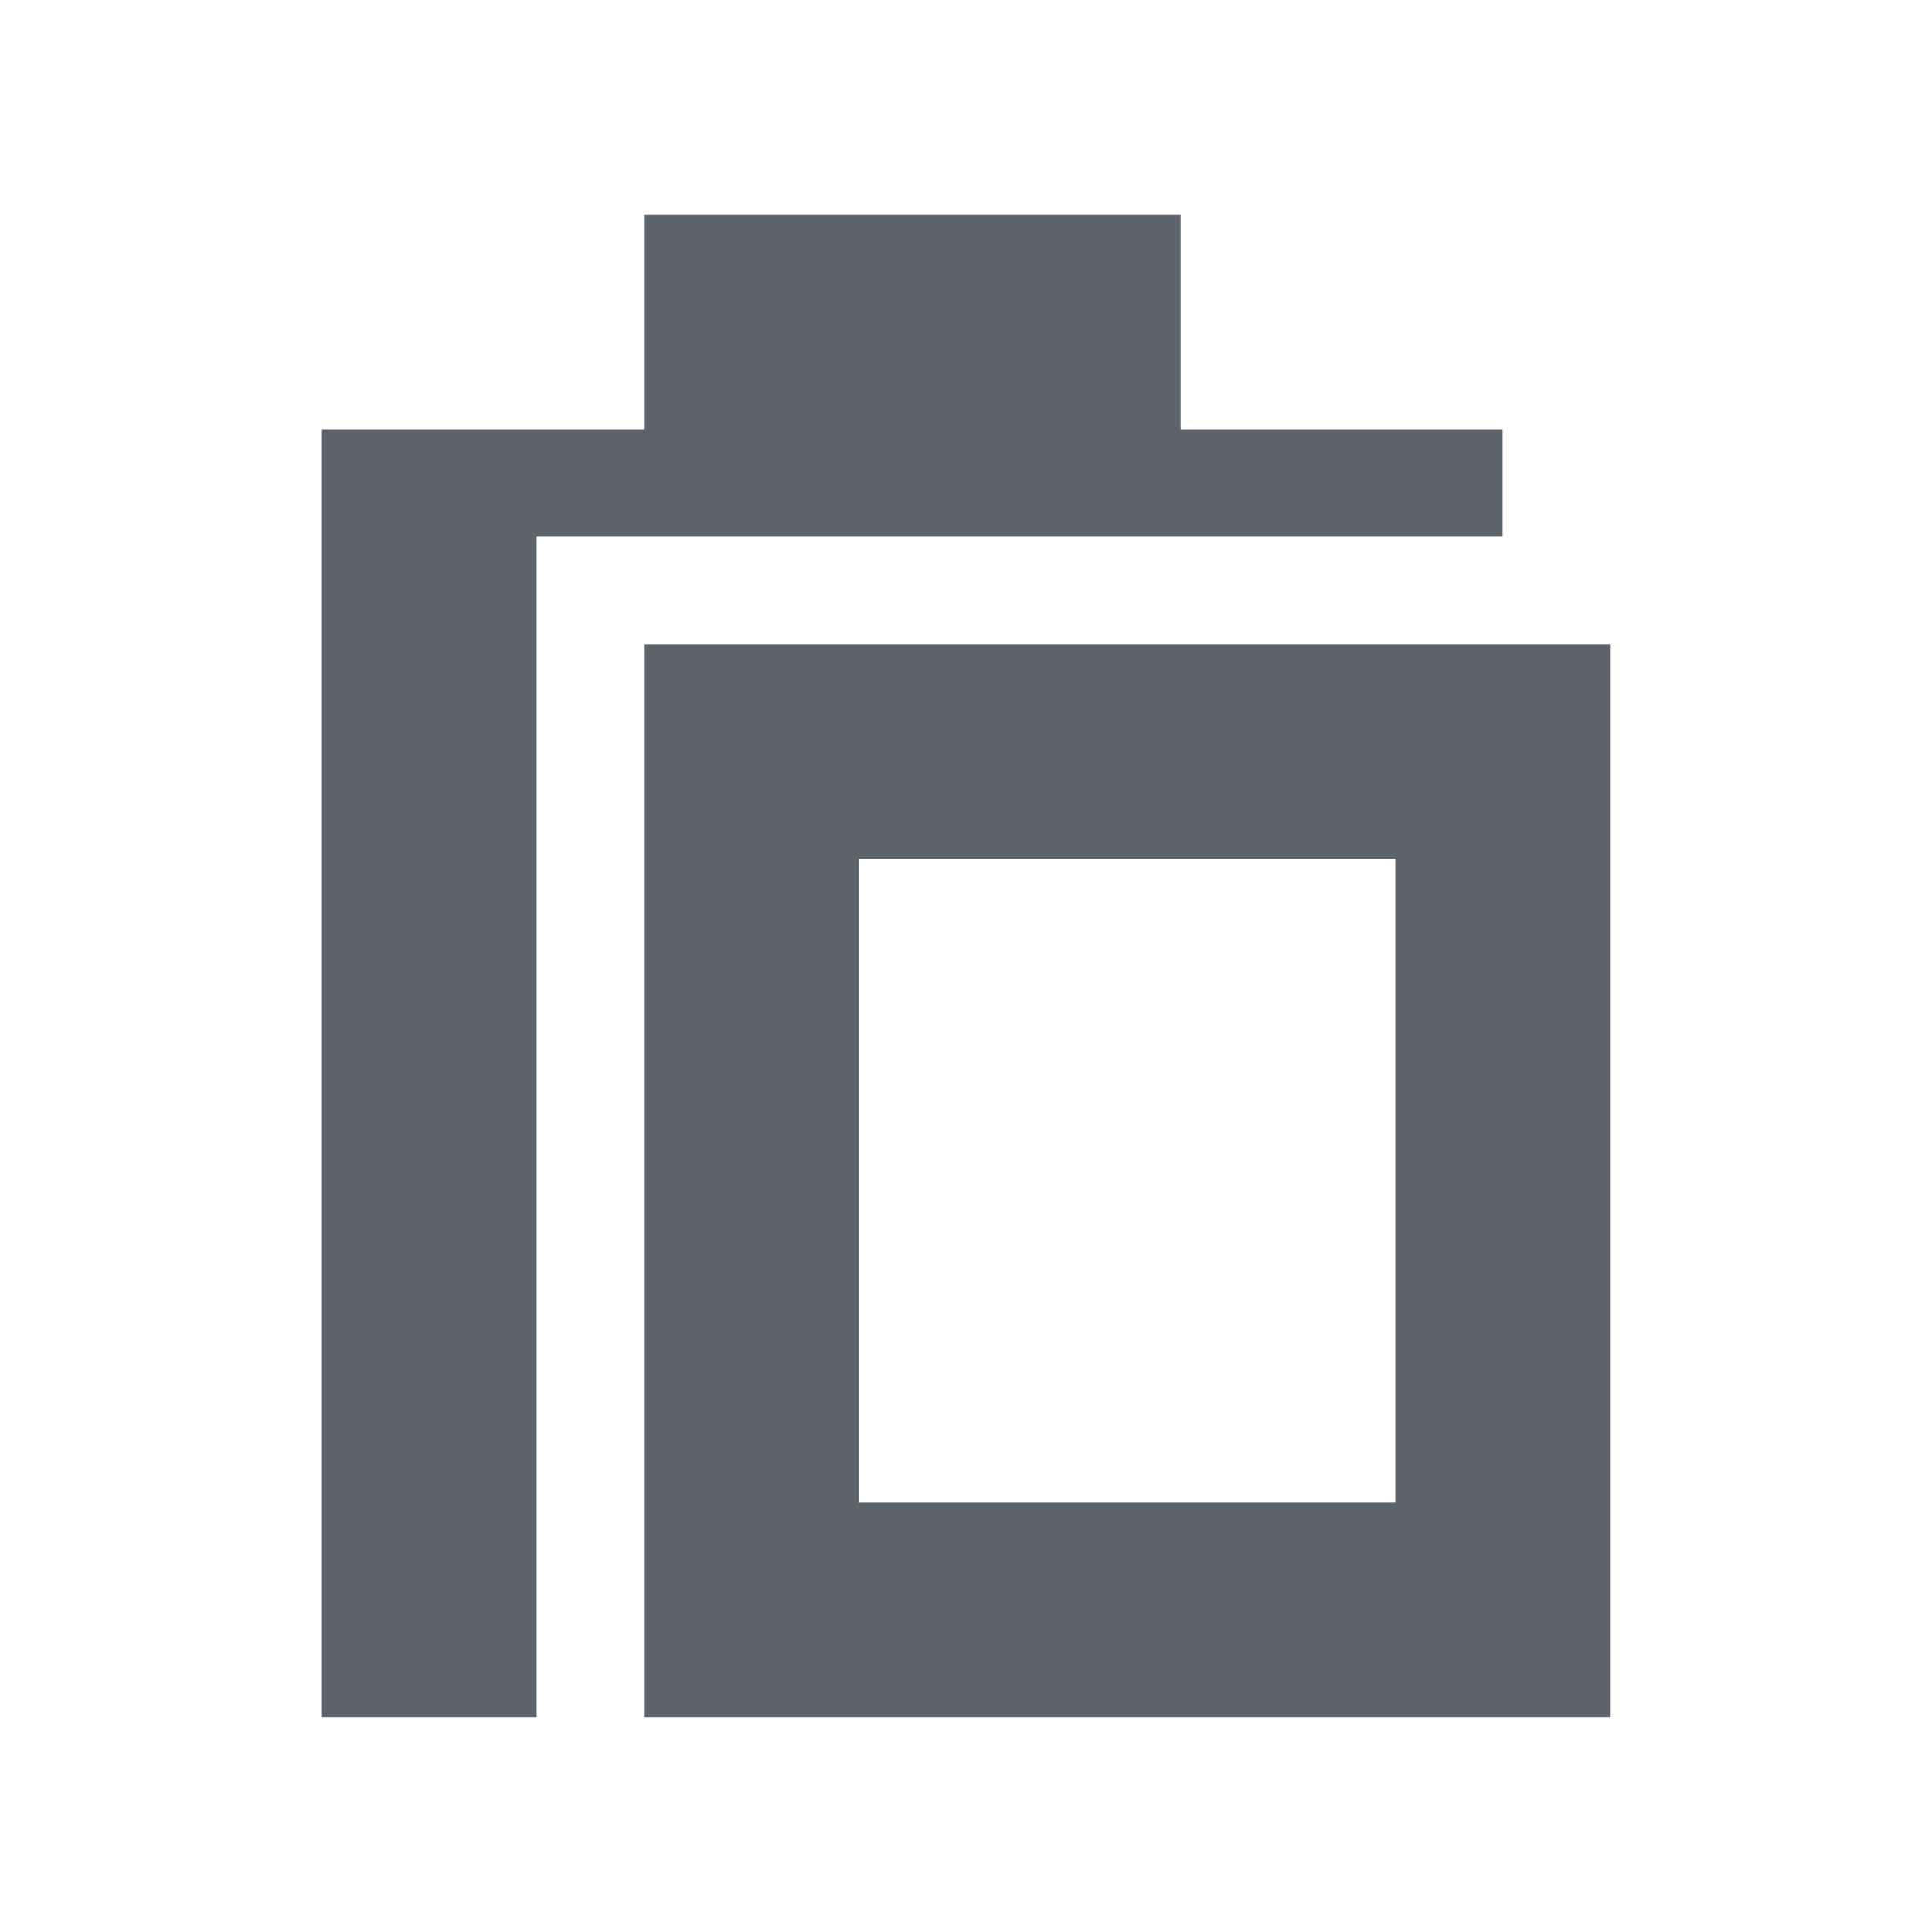
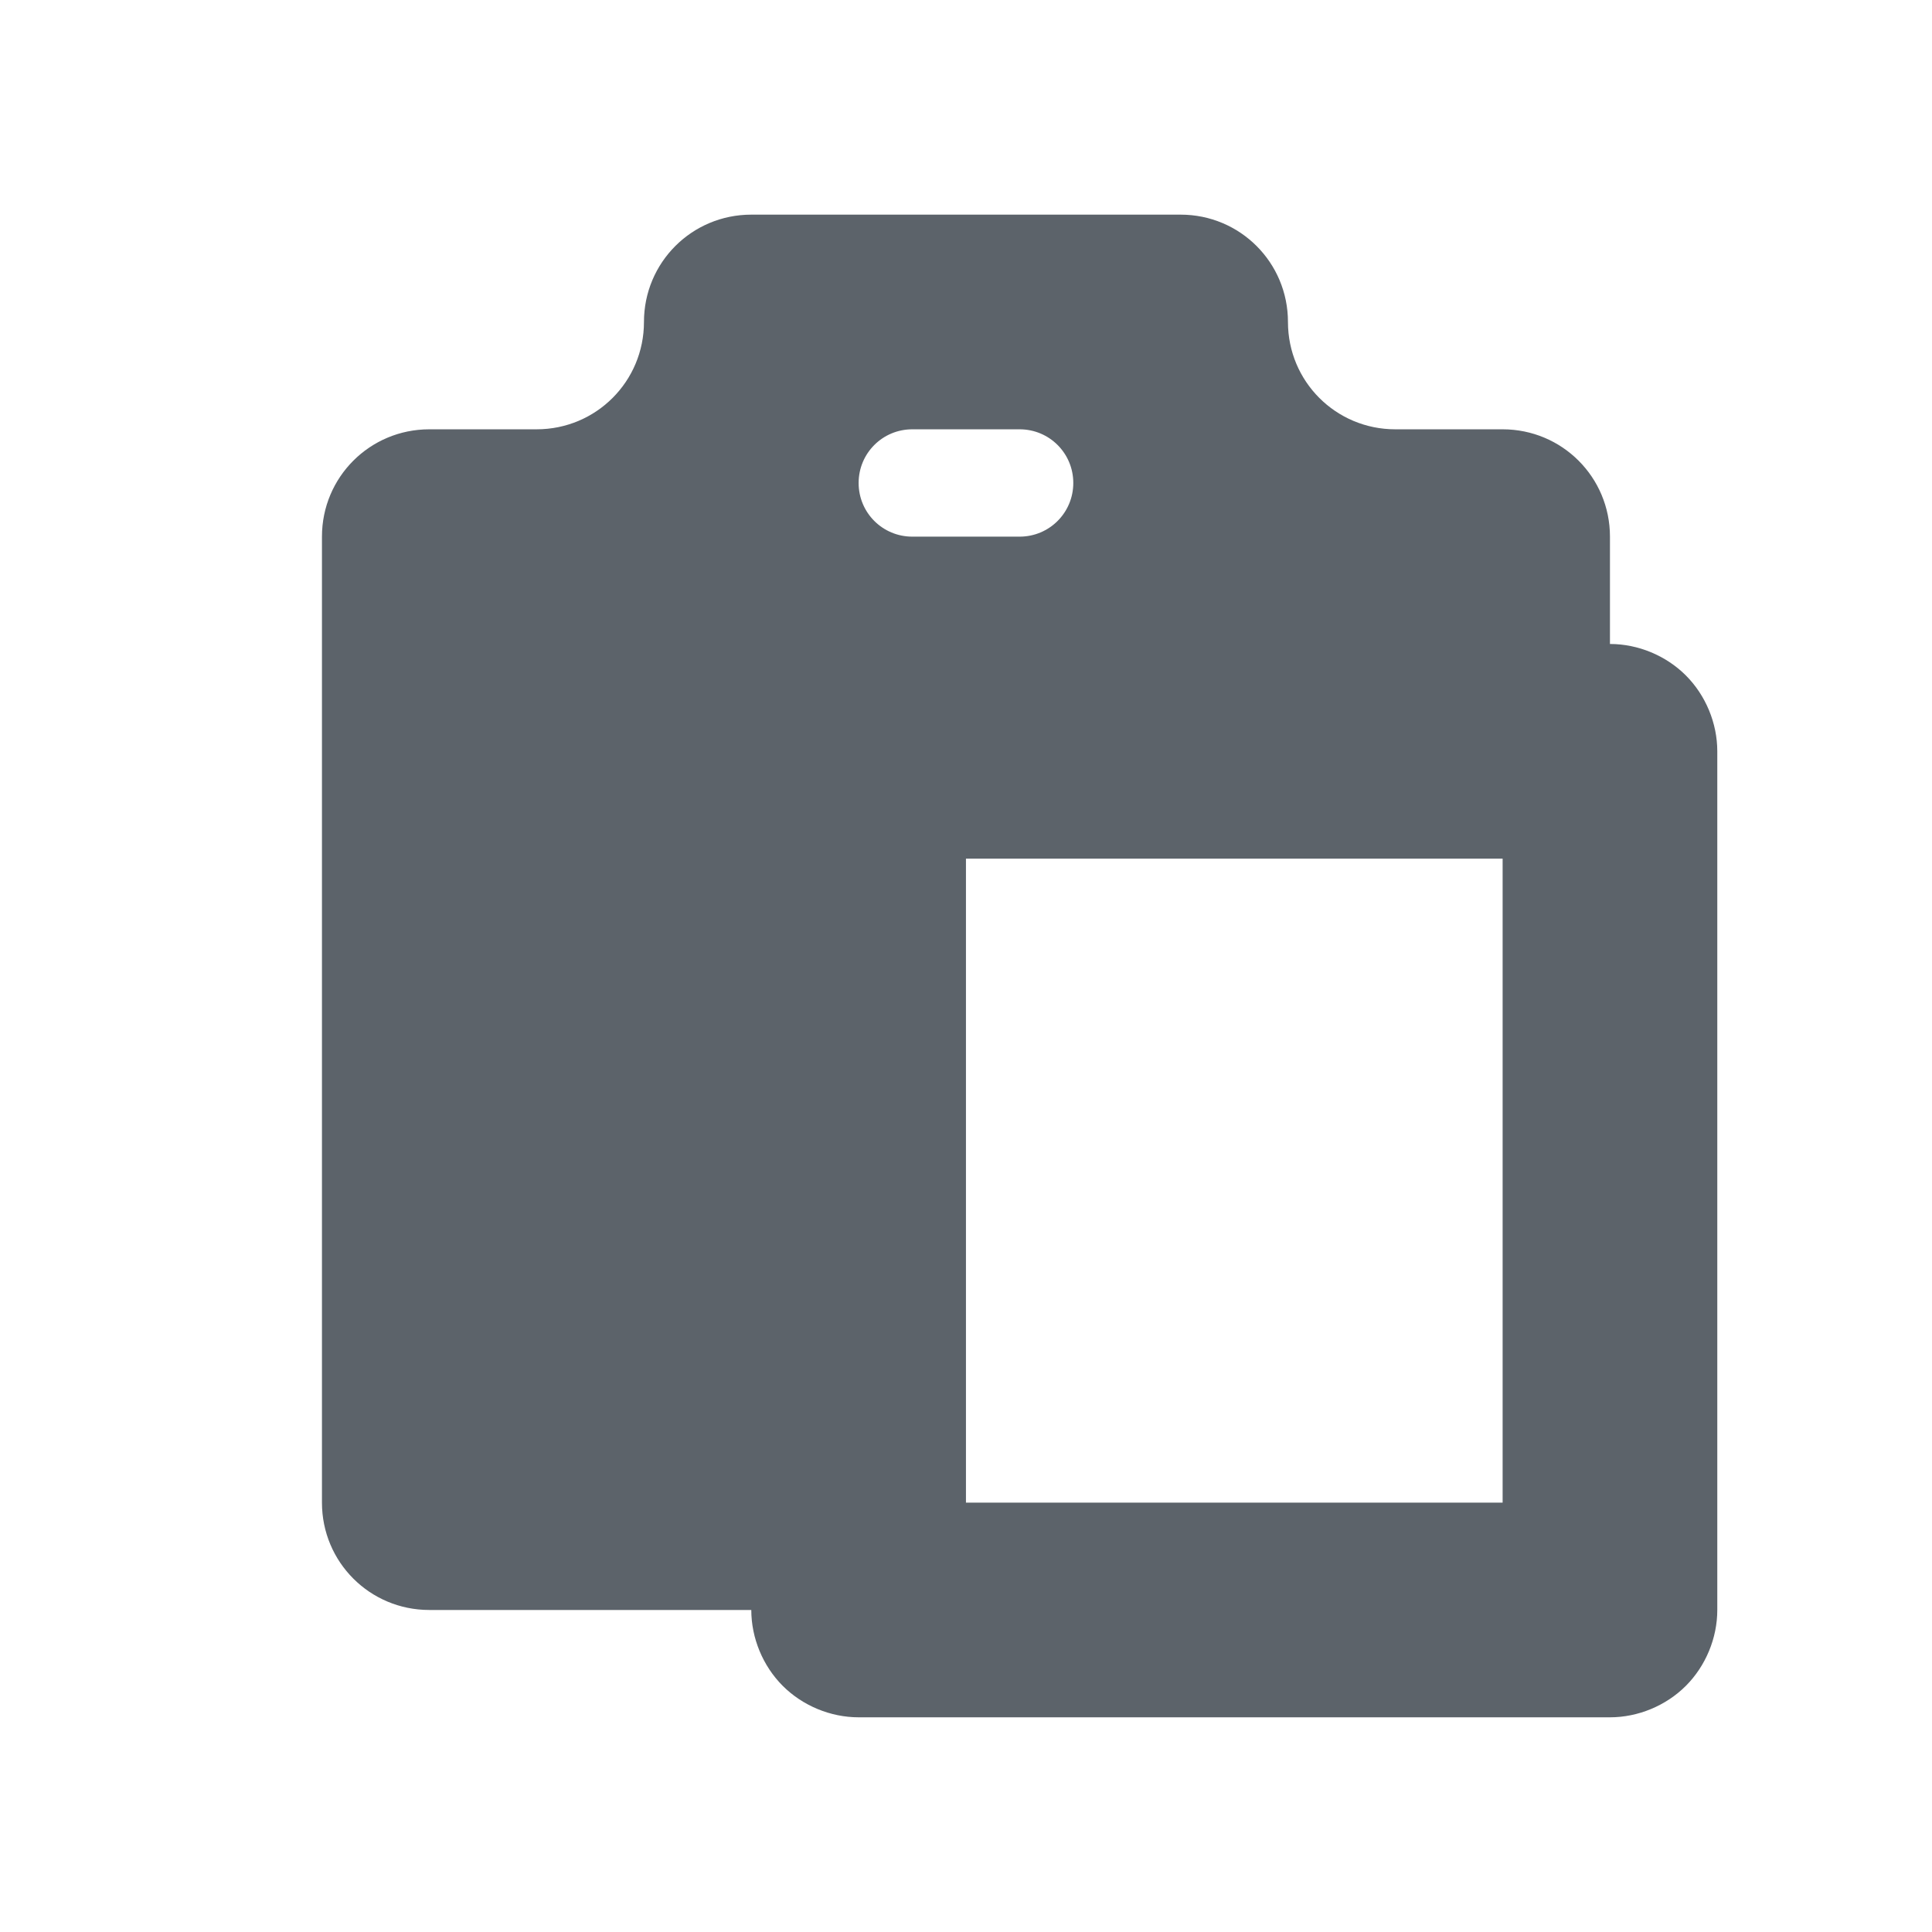
<svg xmlns="http://www.w3.org/2000/svg" width="18" height="18" id="svg13094" version="1.1">
  <defs id="defs13096" />
-   <g transform="translate(9384.308,-4846.199)" id="layer1">
-     <path id="path2994" d="m -9379.308,4847.199 0,2 -3,0 0,12 2,0 0,-11 9,1e-4 0,-1 -3,0 0,-2 z m 0,4 0,10 9,0 0,-10 z m 2,2 5,0 0,6 -5,0 z" style="font-size:medium;font-style:normal;font-variant:normal;font-weight:normal;font-stretch:normal;text-indent:0;text-align:start;text-decoration:none;line-height:normal;letter-spacing:normal;word-spacing:normal;text-transform:none;direction:ltr;block-progression:tb;writing-mode:lr-tb;text-anchor:start;baseline-shift:baseline;color:#000000;fill:#27303a;fill-opacity:0.753;stroke:none;stroke-width:57.893;marker:none;visibility:visible;display:inline;overflow:visible;enable-background:accumulate;font-family:Sans;-inkscape-font-specification:Sans" transform="translate(1,1)" />
+   <g transform="translate(9384.308,-4844.199)" id="layer1">
+     <path d="m -9377.308,4846.199 c -0.554,0 -1,0.446 -1,1 0,0.554 -0.446,1 -1,1 l -1,0 c -0.554,0 -1,0.446 -1,1 l 0,9 c 0,0.554 0.446,1 1,1 l 3,0 c 0,0.262 0.108,0.522 0.293,0.707 0.185,0.185 0.445,0.293 0.707,0.293 l 7,0 c 0.262,0 0.522,-0.108 0.707,-0.293 0.185,-0.185 0.293,-0.445 0.293,-0.707 l 0,-8 c 0,-0.262 -0.108,-0.522 -0.293,-0.707 -0.185,-0.185 -0.445,-0.293 -0.707,-0.293 l 0,0 0,-1 c 0,-0.554 -0.446,-1 -1,-1 l -1,0 c -0.554,0 -1,-0.446 -1,-1 0,-0.554 -0.446,-1 -1,-1 z m 1.5,2 1,0 c 0.277,0 0.5,0.223 0.5,0.5 0,0.277 -0.223,0.5 -0.5,0.5 l -1,0 c -0.277,0 -0.5,-0.223 -0.5,-0.5 0,-0.277 0.223,-0.5 0.5,-0.5 z m 0.5,4 5,0 0,6 -5,0 z" id="path3807" style="color:#000000;fill:#27303a;fill-opacity:0.753;fill-rule:nonzero;stroke:none;stroke-width:57.893;marker:none;visibility:visible;display:inline;overflow:visible;enable-background:accumulate" class="ColorScheme-Text" />
  </g>
</svg>
